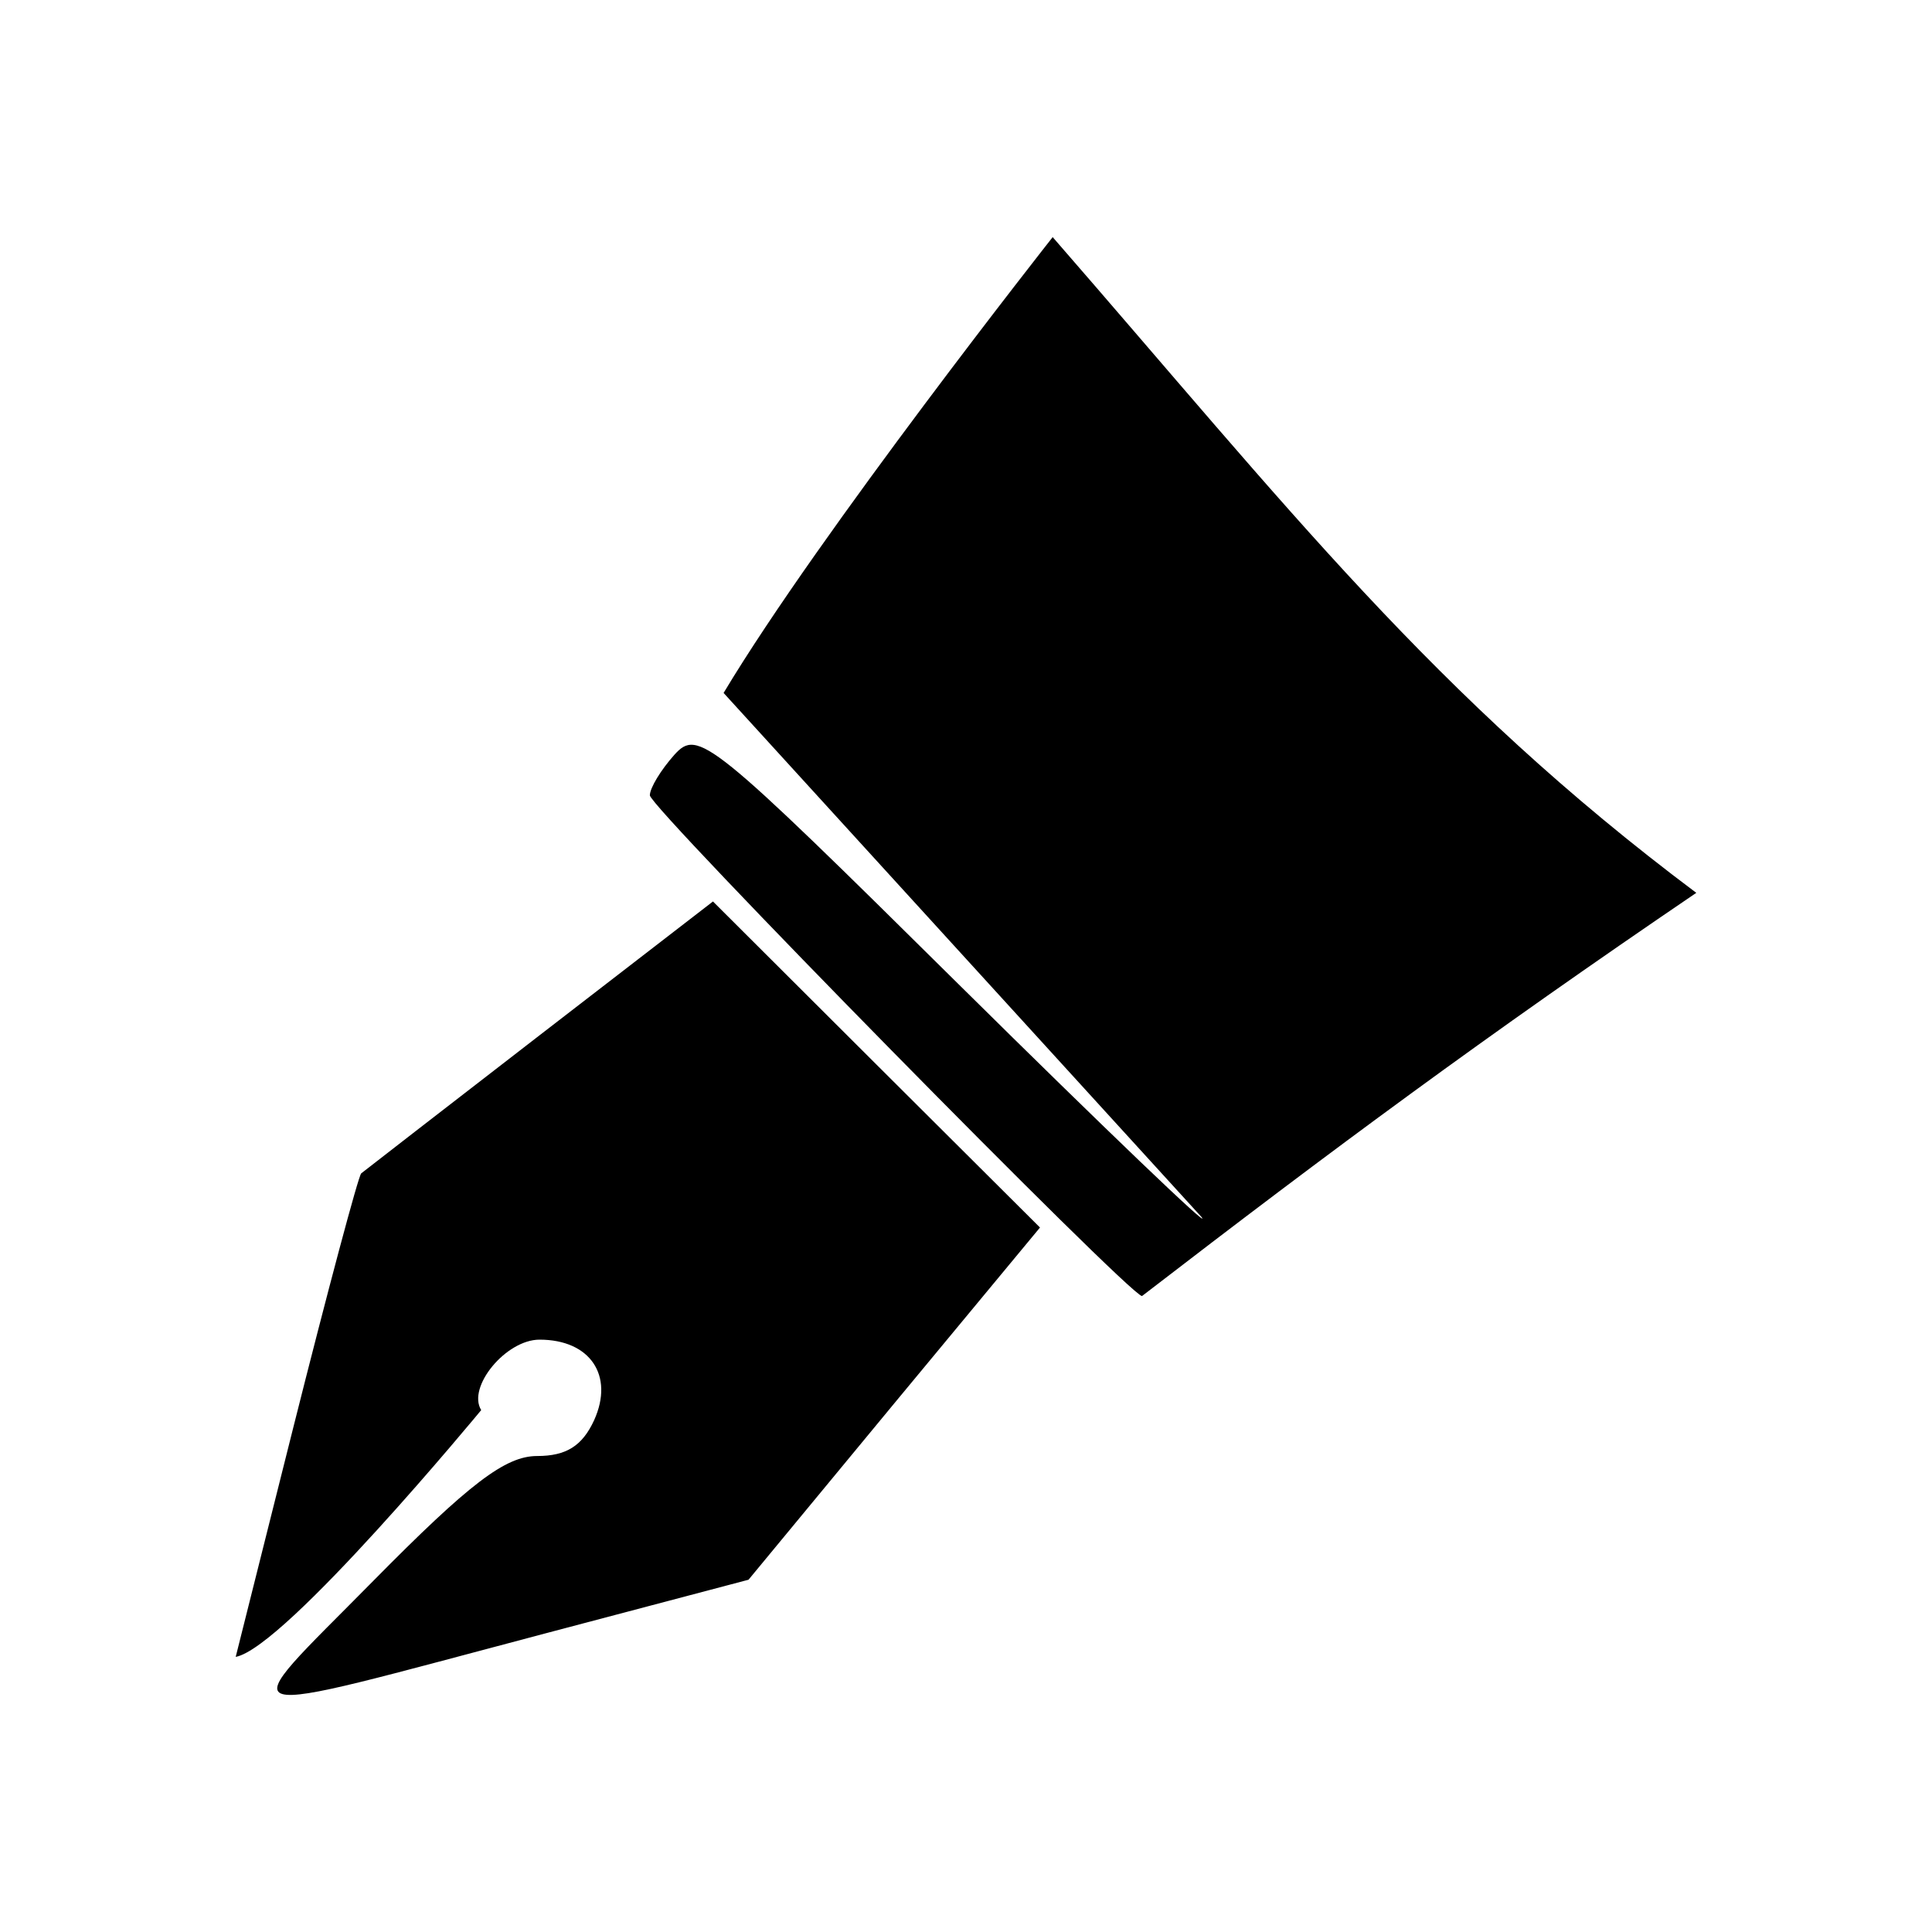
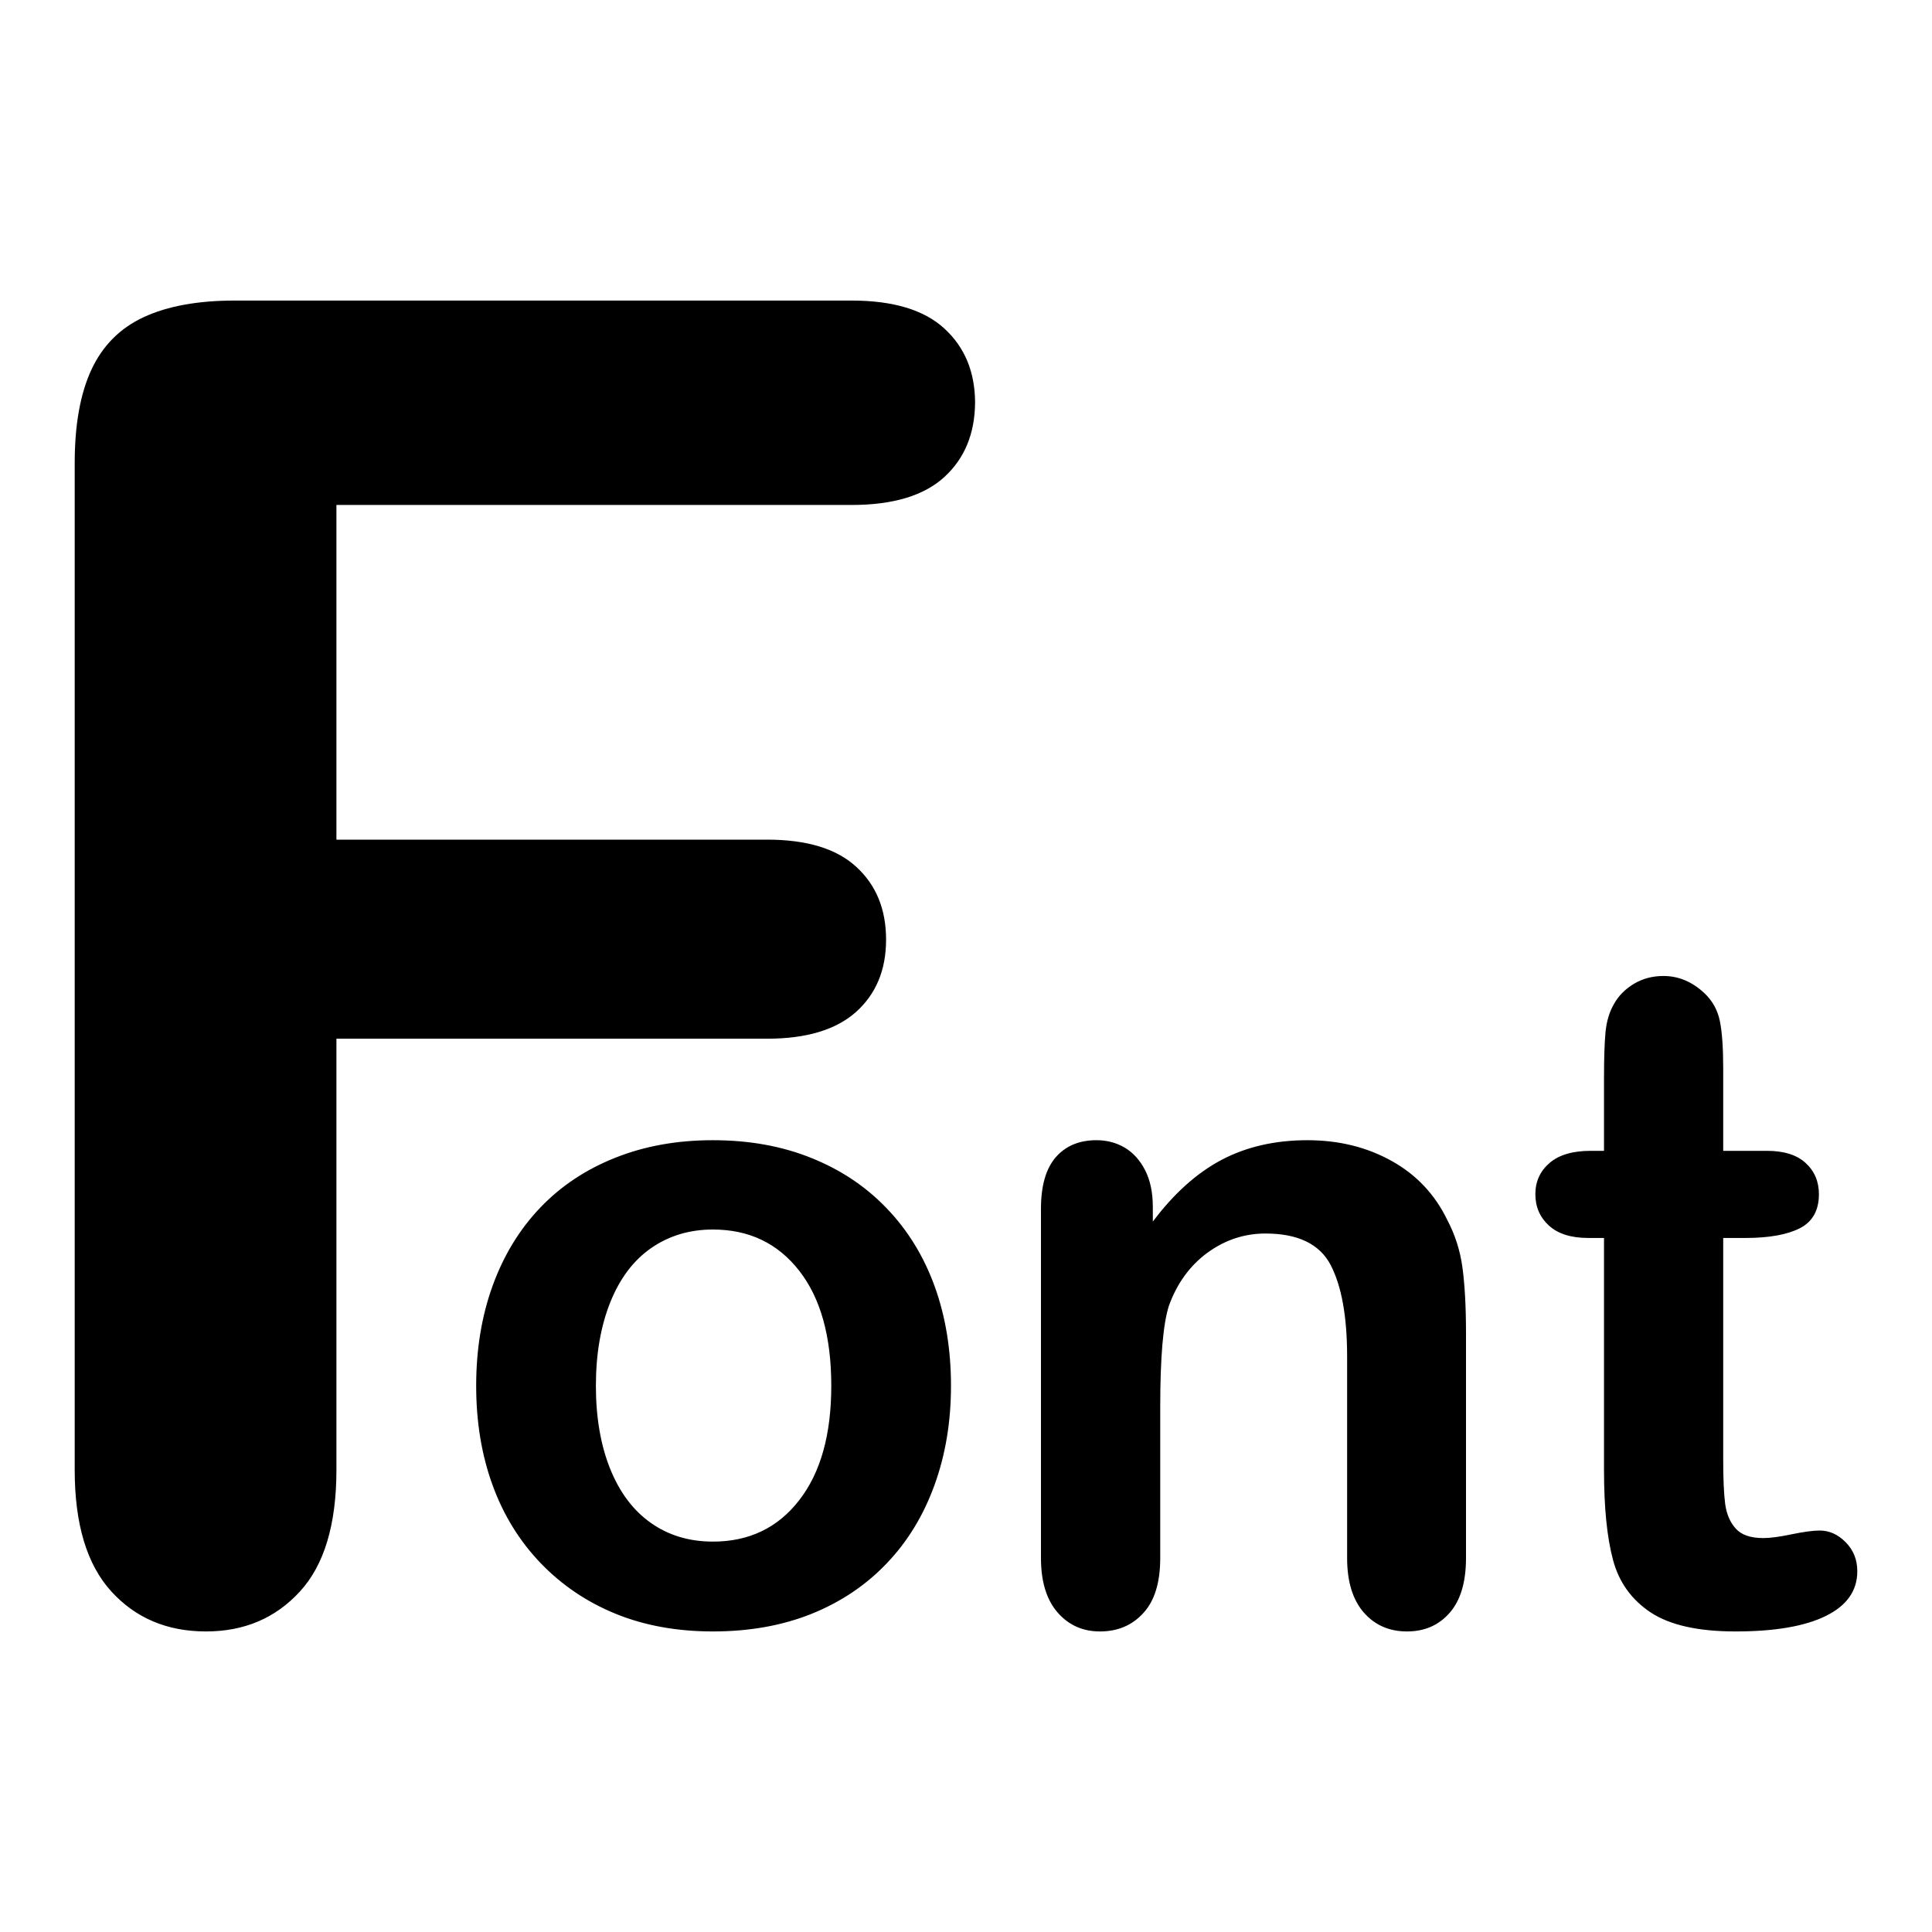
- <svg xmlns="http://www.w3.org/2000/svg" height="300" width="300">
-   <path style="fill:#000;stroke:none" d="M 263.4,138.64 C 222.59,108.07 200.0,78.79 163.46,36.82 163.46,36.82 127.29,82.69 112.36,107.6 L 186.58,188.99 C 188.36,191.38 171.53,175.26 149.19,153.17 110.13,114.51 108.4,113.14 104.72,117.2 102.64,119.53 100.91,122.35 100.91,123.5 100.91,125.4 175.46,201.25 177.33,201.25 206.91,178.47 230.52,160.98 263.4,138.64 z M 84.88,253.58 116.23,245.3 138.84,217.94 161.49,190.61 136.1,165.31 110.71,139.98 83.78,160.76 C 68.99,172.19 56.53,181.84 56.09,182.2 55.65,182.58 50.9,200.37 45.52,221.75 L 36.6,257.28 C 44.28,255.86 74.72,218.96 74.72,218.96 72.5,215.37 78.57,208.02 83.78,208.02 91.63,208.02 95.39,213.58 92.26,220.52 90.42,224.52 87.93,226.09 83.4,226.09 78.48,226.09 72.91,230.33 57.95,245.49 35.86,267.92 33.41,267.18 84.88,253.58 z" />
+ <svg xmlns="http://www.w3.org/2000/svg" width="300" height="300">
+   <path style="fill:#000;stroke:none;" d="M 132.24,78.41 52.24,78.41 52.24,130.38 119.12,130.38 C 125.33,130.38 129.94,131.8 132.99,134.63 136.05,137.44 137.59,141.2 137.59,145.91 137.59,150.62 136.02,154.36 132.92,157.14 129.82,159.9 125.23,161.29 119.12,161.29 L 52.24,161.29 52.24,228.25 C 52.24,236.75 50.33,243.05 46.55,247.15 42.76,251.28 37.9,253.33 31.99,253.33 25.96,253.33 21.05,251.26 17.27,247.1 13.48,242.93 11.6,236.65 11.6,228.25 L 11.6,71.89 C 11.6,65.98 12.46,61.15 14.19,57.41 15.93,53.68 18.64,50.94 22.35,49.23 26.04,47.52 30.75,46.67 36.49,46.67 L 132.24,46.67 C 138.71,46.67 143.52,48.13 146.67,51.04 149.82,53.95 151.38,57.75 151.41,62.47 151.38,67.28 149.82,71.14 146.67,74.04 143.52,76.95 138.71,78.41 132.24,78.41 z M 129.08,215.19 C 129.08,207.54 127.43,201.58 124.1,197.32 120.78,193.06 116.31,190.92 110.7,190.92 107.08,190.92 103.9,191.88 101.14,193.78 98.39,195.68 96.26,198.49 94.77,202.2 93.28,205.92 92.53,210.24 92.53,215.19 92.53,220.09 93.27,224.38 94.73,228.04 96.2,231.71 98.3,234.52 101.04,236.46 103.78,238.4 107.0,239.38 110.7,239.38 116.31,239.38 120.78,237.24 124.1,232.95 127.43,228.67 129.08,222.75 129.08,215.19 z M 147.67,215.19 C 147.67,220.78 146.81,225.93 145.09,230.65 143.37,235.38 140.89,239.43 137.63,242.82 134.38,246.21 130.49,248.8 125.96,250.62 121.44,252.42 116.36,253.33 110.7,253.33 105.1,253.33 100.06,252.41 95.58,250.58 91.1,248.75 87.23,246.13 83.94,242.71 80.67,239.3 78.18,235.27 76.49,230.62 74.79,225.97 73.94,220.82 73.94,215.19 73.94,209.51 74.8,204.3 76.52,199.58 78.24,194.87 80.71,190.84 83.92,187.49 87.13,184.14 91.02,181.56 95.58,179.76 100.15,177.94 105.19,177.05 110.7,177.05 116.31,177.05 121.4,177.96 125.96,179.8 130.54,181.63 134.45,184.24 137.69,187.63 140.95,191.02 143.43,195.05 145.13,199.73 146.82,204.4 147.67,209.55 147.67,215.19 z M 179.01,187.43 179.01,189.69 C 182.27,185.34 185.82,182.15 189.69,180.1 193.55,178.07 197.99,177.05 203.01,177.05 207.9,177.05 212.26,178.13 216.11,180.28 219.95,182.42 222.82,185.48 224.72,189.41 225.94,191.71 226.73,194.18 227.09,196.83 227.45,199.5 227.64,202.89 227.64,207.0 L 227.64,241.93 C 227.64,245.68 226.79,248.52 225.09,250.45 223.4,252.38 221.19,253.33 218.48,253.33 215.72,253.33 213.48,252.35 211.76,250.38 210.04,248.4 209.18,245.58 209.18,241.93 L 209.18,210.65 C 209.18,204.46 208.33,199.74 206.64,196.46 204.94,193.19 201.57,191.54 196.5,191.54 193.2,191.54 190.2,192.55 187.48,194.53 184.77,196.53 182.77,199.27 181.51,202.75 180.61,205.54 180.16,210.77 180.16,218.42 L 180.16,241.93 C 180.16,245.73 179.29,248.57 177.54,250.47 175.8,252.38 173.56,253.33 170.8,253.33 168.13,253.33 165.93,252.35 164.22,250.38 162.5,248.4 161.64,245.58 161.64,241.93 L 161.64,187.7 C 161.64,184.12 162.41,181.46 163.94,179.69 165.48,177.93 167.59,177.05 170.25,177.05 171.89,177.05 173.35,177.44 174.66,178.21 175.97,179.0 177.02,180.16 177.82,181.72 178.61,183.27 179.01,185.17 179.01,187.43 z M 247.03,178.7 249.07,178.7 249.07,167.42 C 249.07,164.4 249.14,162.03 249.3,160.31 249.46,158.6 249.9,157.12 250.63,155.88 251.34,154.6 252.39,153.56 253.74,152.75 255.1,151.95 256.61,151.55 258.29,151.55 260.64,151.55 262.76,152.44 264.66,154.22 265.93,155.42 266.73,156.88 267.07,158.6 267.41,160.31 267.58,162.75 267.58,165.91 L 267.58,178.7 274.36,178.7 C 276.99,178.7 278.99,179.32 280.37,180.58 281.75,181.84 282.44,183.47 282.44,185.43 282.44,187.95 281.45,189.71 279.48,190.72 277.51,191.72 274.7,192.23 271.04,192.23 L 267.58,192.23 267.58,226.73 C 267.58,229.67 267.68,231.92 267.88,233.5 268.09,235.08 268.63,236.37 269.52,237.35 270.39,238.34 271.83,238.83 273.82,238.83 274.91,238.83 276.37,238.63 278.22,238.24 280.08,237.86 281.53,237.66 282.57,237.66 284.06,237.66 285.41,238.27 286.6,239.48 287.8,240.7 288.4,242.19 288.4,243.98 288.4,247.01 286.77,249.32 283.52,250.92 280.26,252.53 275.59,253.33 269.48,253.33 263.69,253.33 259.31,252.35 256.32,250.38 253.34,248.4 251.38,245.68 250.46,242.19 249.53,238.72 249.07,234.07 249.07,228.24 L 249.07,192.23 246.62,192.23 C 243.96,192.23 241.92,191.59 240.52,190.31 239.11,189.02 238.41,187.4 238.41,185.43 238.41,183.47 239.15,181.84 240.62,180.58 242.09,179.32 244.22,178.7 247.03,178.7 z" />
</svg>
